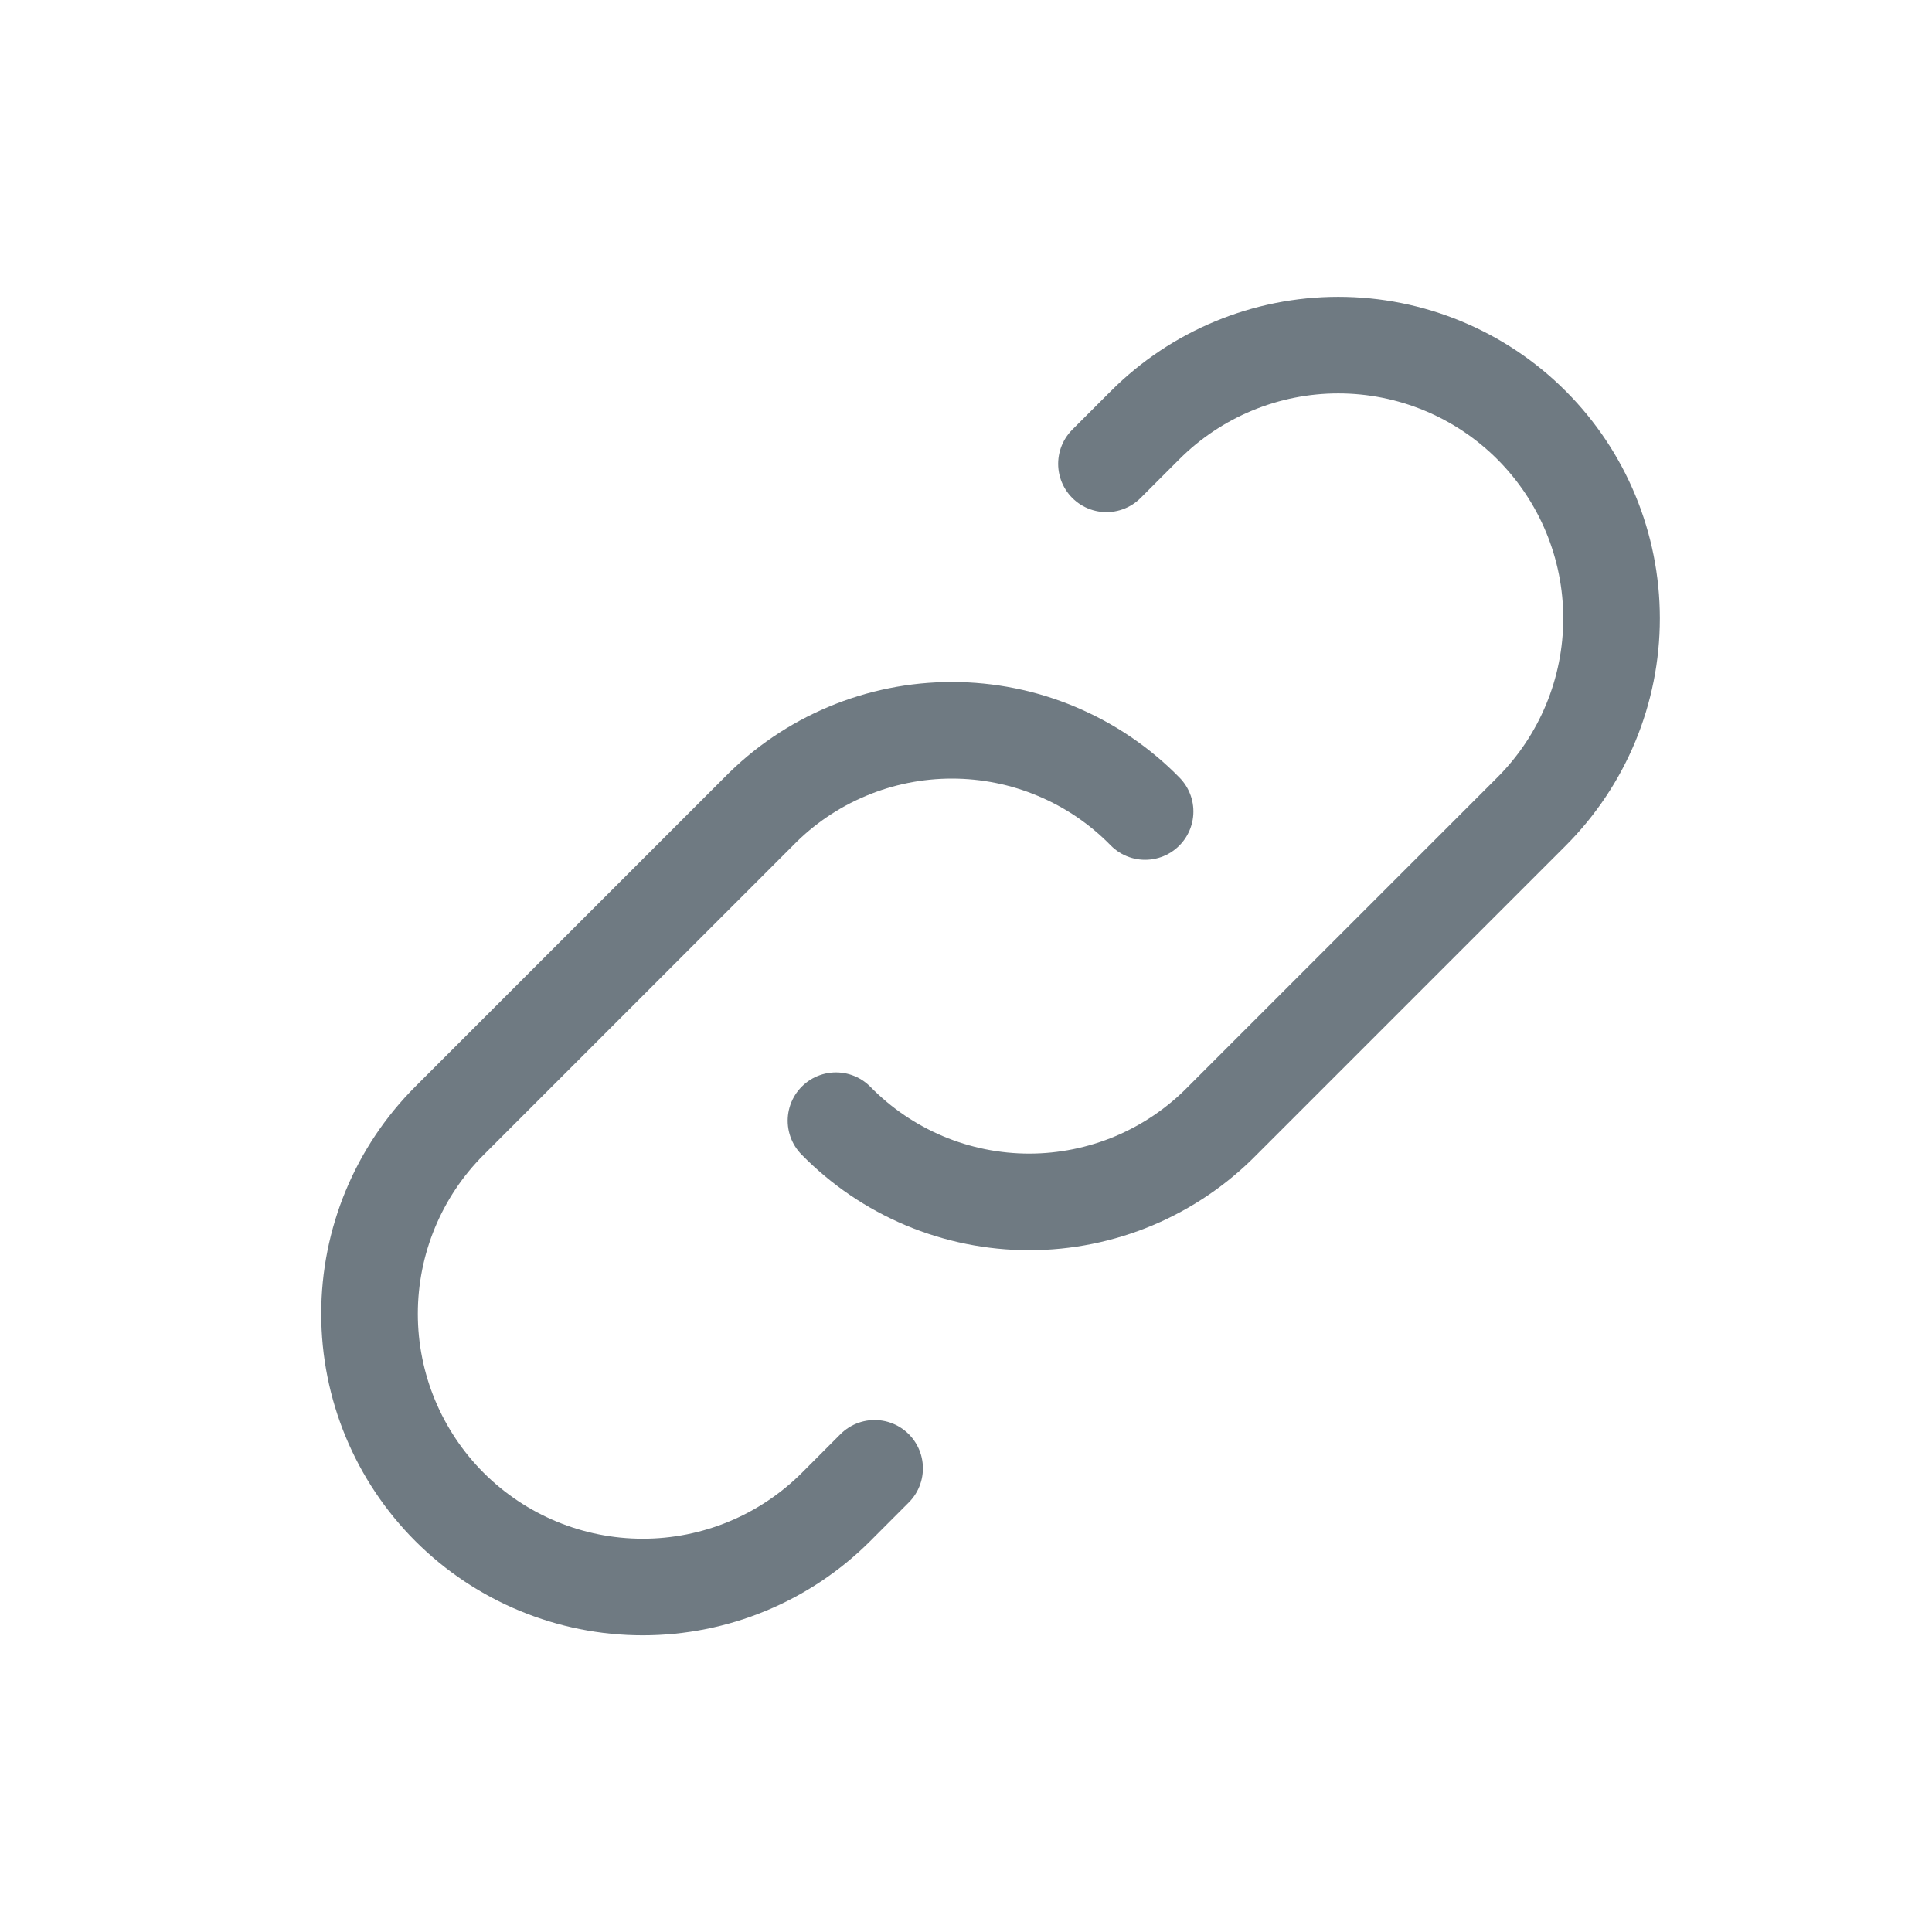
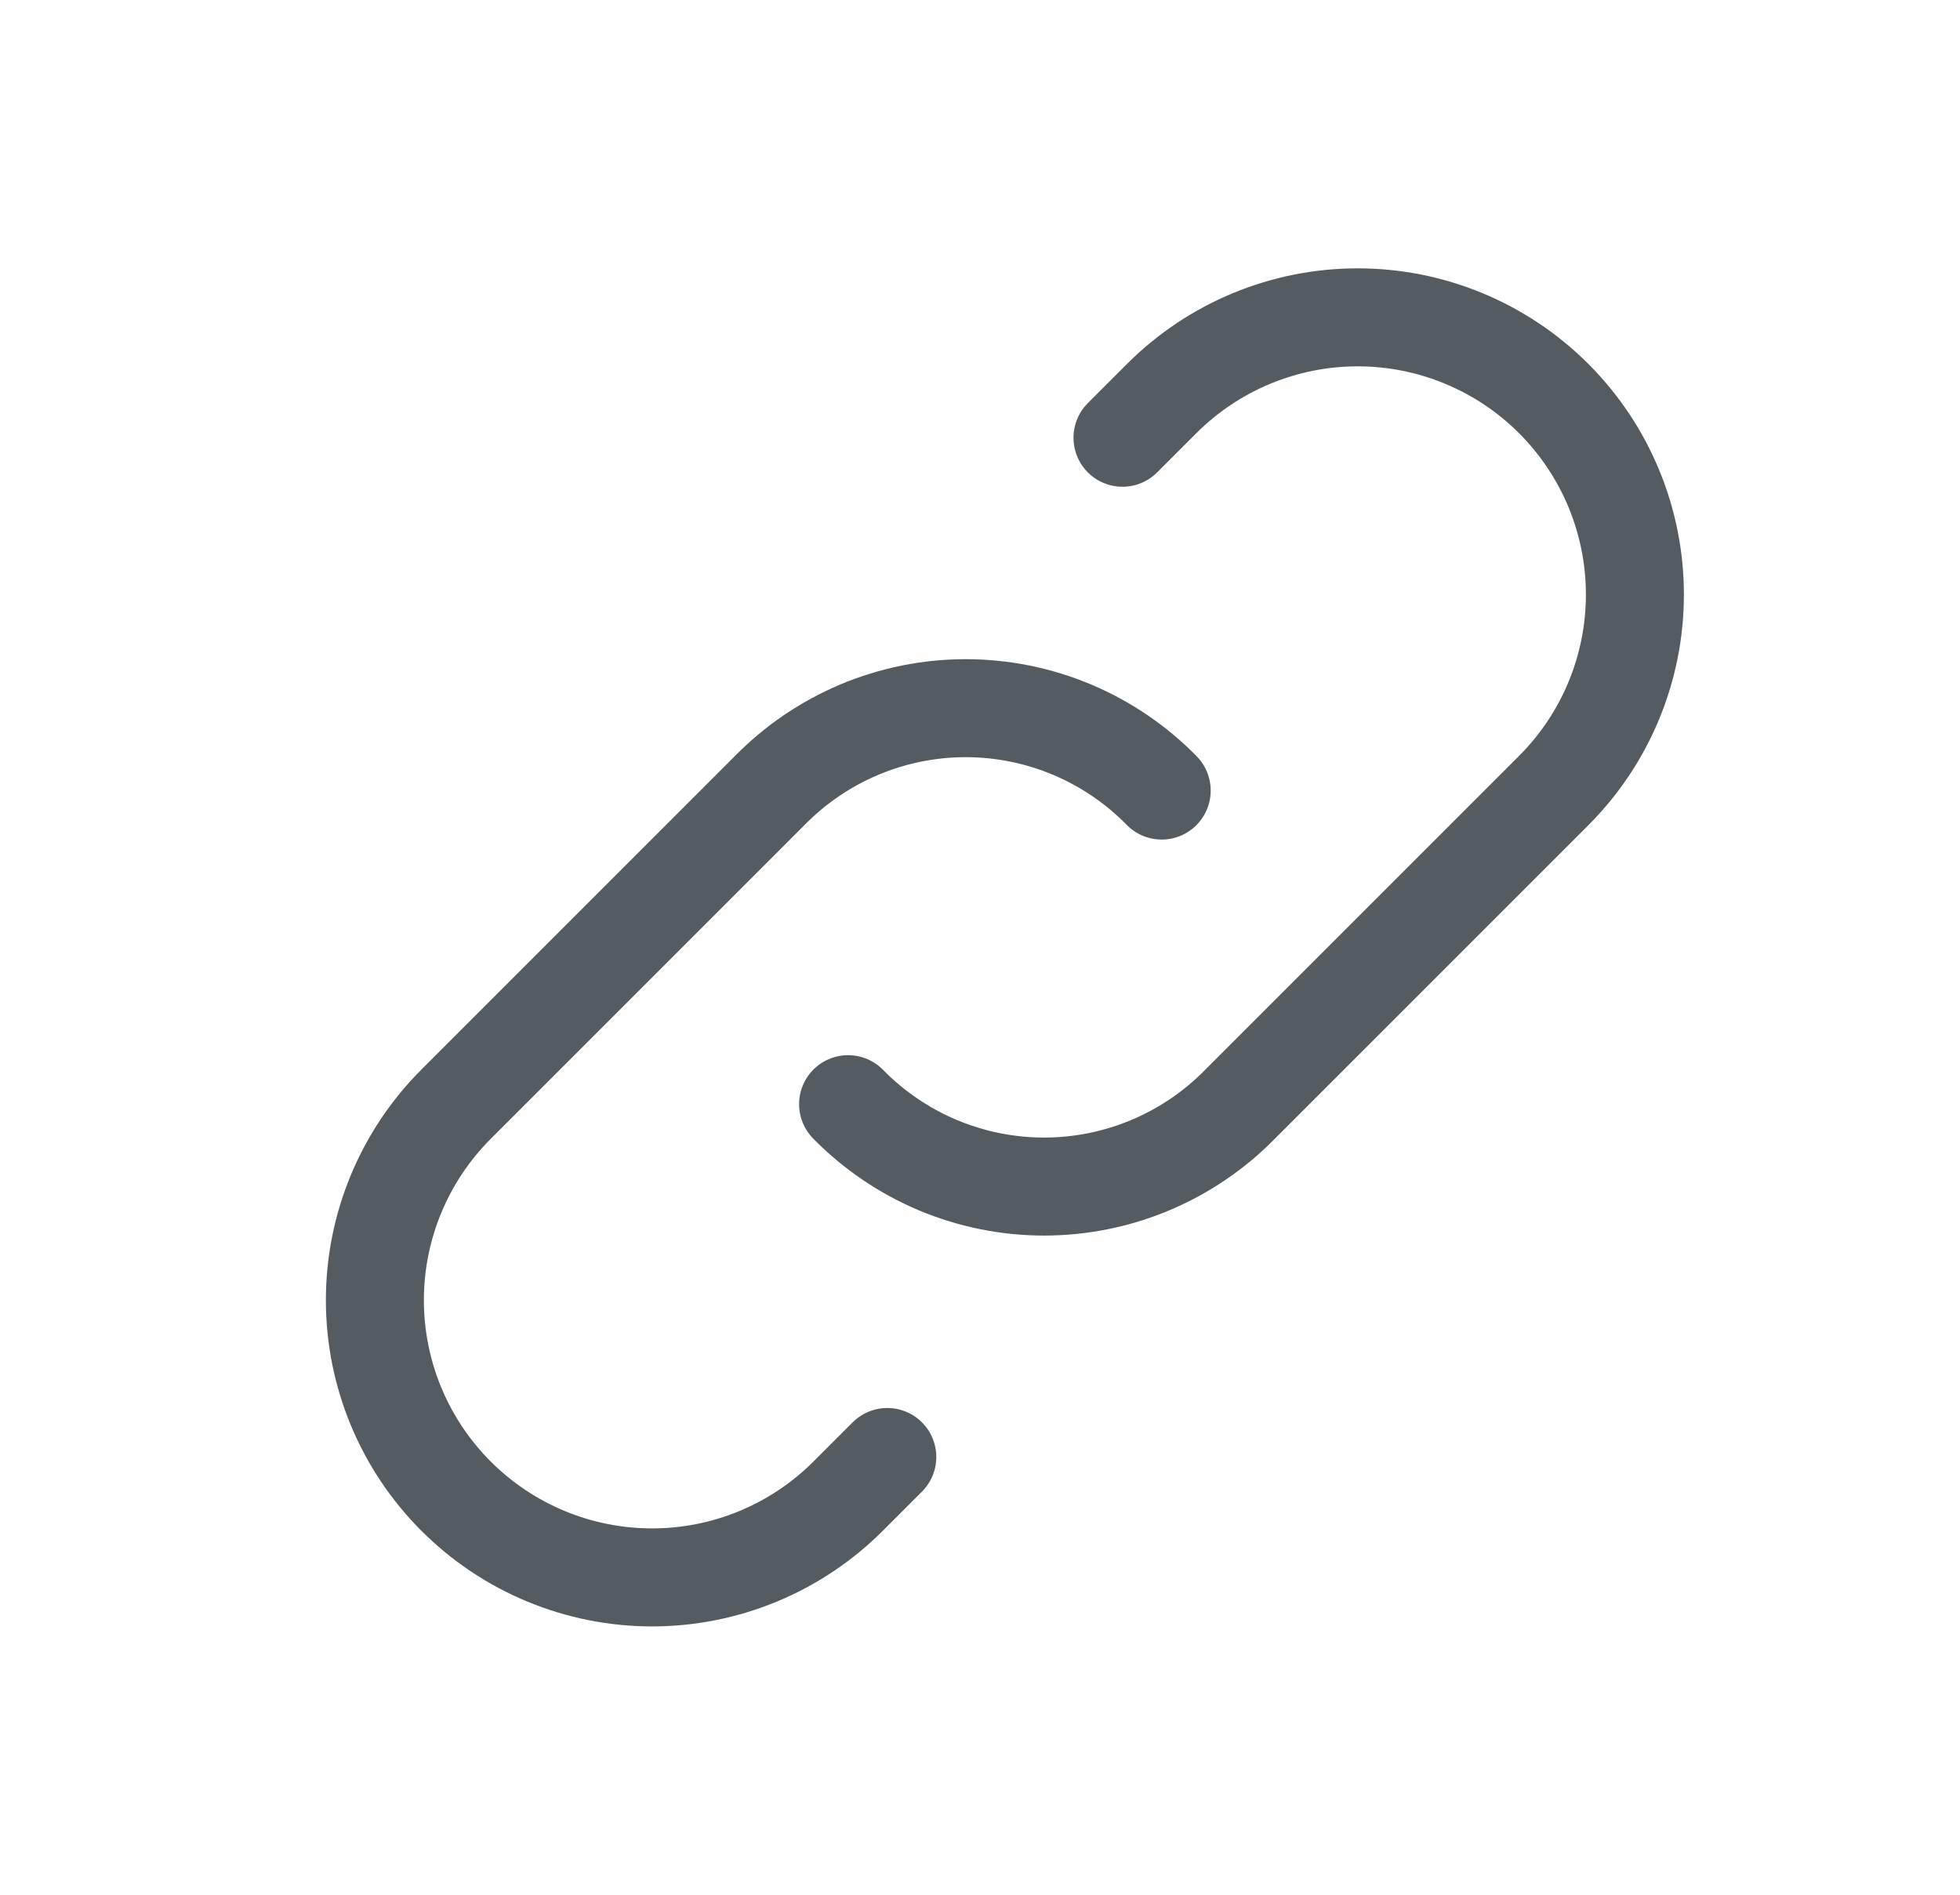
- <svg xmlns="http://www.w3.org/2000/svg" width="30" height="30" viewBox="0 0 30 30" fill="none">
-   <path d="M12.981 17.402C13.372 17.801 13.839 18.118 14.354 18.335C14.869 18.551 15.422 18.663 15.981 18.663C16.54 18.663 17.093 18.551 17.608 18.335C18.123 18.118 18.59 17.801 18.981 17.402L23.781 12.602C24.577 11.806 25.024 10.727 25.024 9.602C25.024 8.477 24.577 7.398 23.781 6.602C22.985 5.806 21.906 5.359 20.781 5.359C19.656 5.359 18.577 5.806 17.781 6.602L17.181 7.202" stroke="#6F7A82" stroke-width="1.5" stroke-linecap="round" stroke-linejoin="round" />
-   <path d="M17.781 12.601C17.39 12.201 16.923 11.884 16.408 11.668C15.893 11.451 15.34 11.34 14.781 11.34C14.222 11.34 13.669 11.451 13.154 11.668C12.639 11.884 12.172 12.201 11.781 12.601L6.981 17.401C6.185 18.196 5.738 19.275 5.738 20.401C5.738 21.526 6.185 22.605 6.981 23.401C7.777 24.196 8.856 24.643 9.981 24.643C11.106 24.643 12.185 24.196 12.981 23.401L13.581 22.8" stroke="#6F7A82" stroke-width="1.5" stroke-linecap="round" stroke-linejoin="round" />
+ <svg xmlns="http://www.w3.org/2000/svg" width="30" height="29" viewBox="0 0 30 29" fill="none">
+   <path d="M12.981 16.9C13.372 17.299 13.839 17.616 14.354 17.833C14.869 18.049 15.422 18.161 15.981 18.161C16.54 18.161 17.093 18.049 17.608 17.833C18.123 17.616 18.59 17.299 18.981 16.9L23.781 12.1C24.577 11.304 25.024 10.225 25.024 9.1C25.024 7.975 24.577 6.896 23.781 6.1C22.985 5.304 21.906 4.857 20.781 4.857C19.656 4.857 18.577 5.304 17.781 6.1L17.181 6.7" stroke="#545C62" stroke-width="1.5" stroke-linecap="round" stroke-linejoin="round" />
+   <path d="M17.781 12.1C17.39 11.701 16.923 11.384 16.408 11.167C15.893 10.951 15.34 10.839 14.781 10.839C14.222 10.839 13.669 10.951 13.154 11.167C12.639 11.384 12.172 11.701 11.781 12.1L6.981 16.9C6.185 17.696 5.738 18.775 5.738 19.9C5.738 21.025 6.185 22.104 6.981 22.9C7.777 23.696 8.856 24.143 9.981 24.143C11.106 24.143 12.185 23.696 12.981 22.9L13.581 22.3" stroke="#545C62" stroke-width="1.5" stroke-linecap="round" stroke-linejoin="round" />
</svg>
